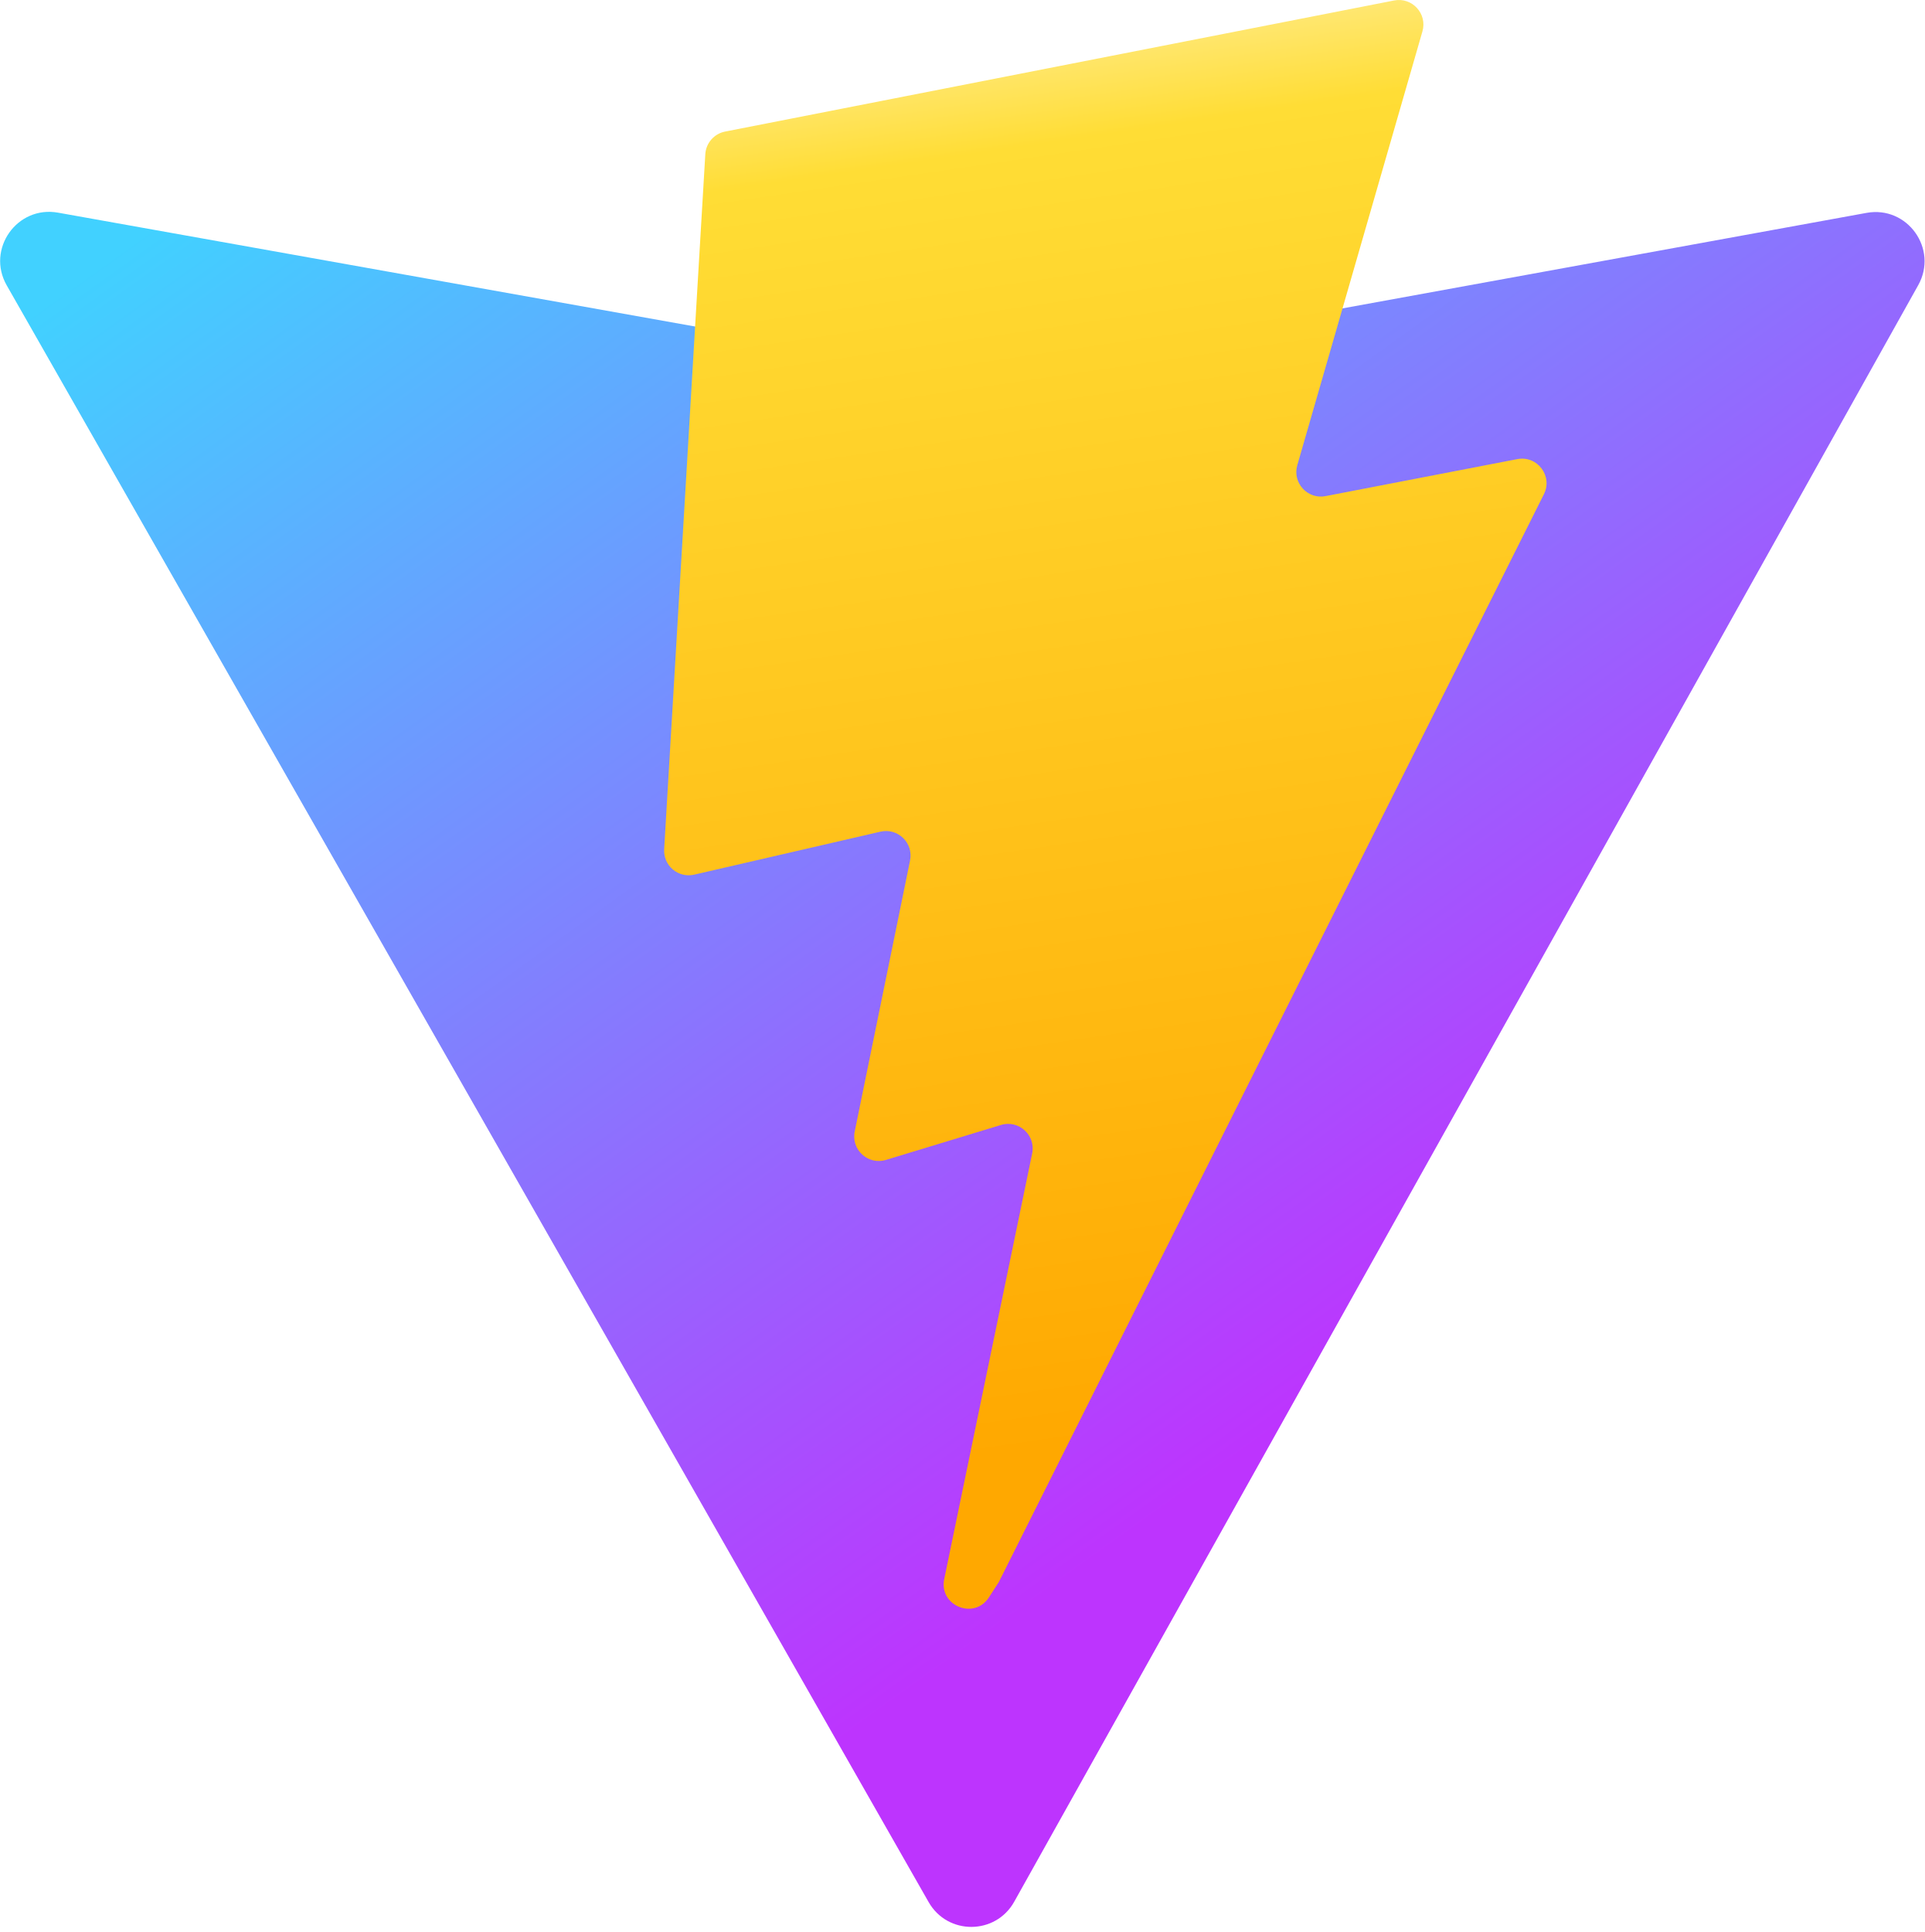
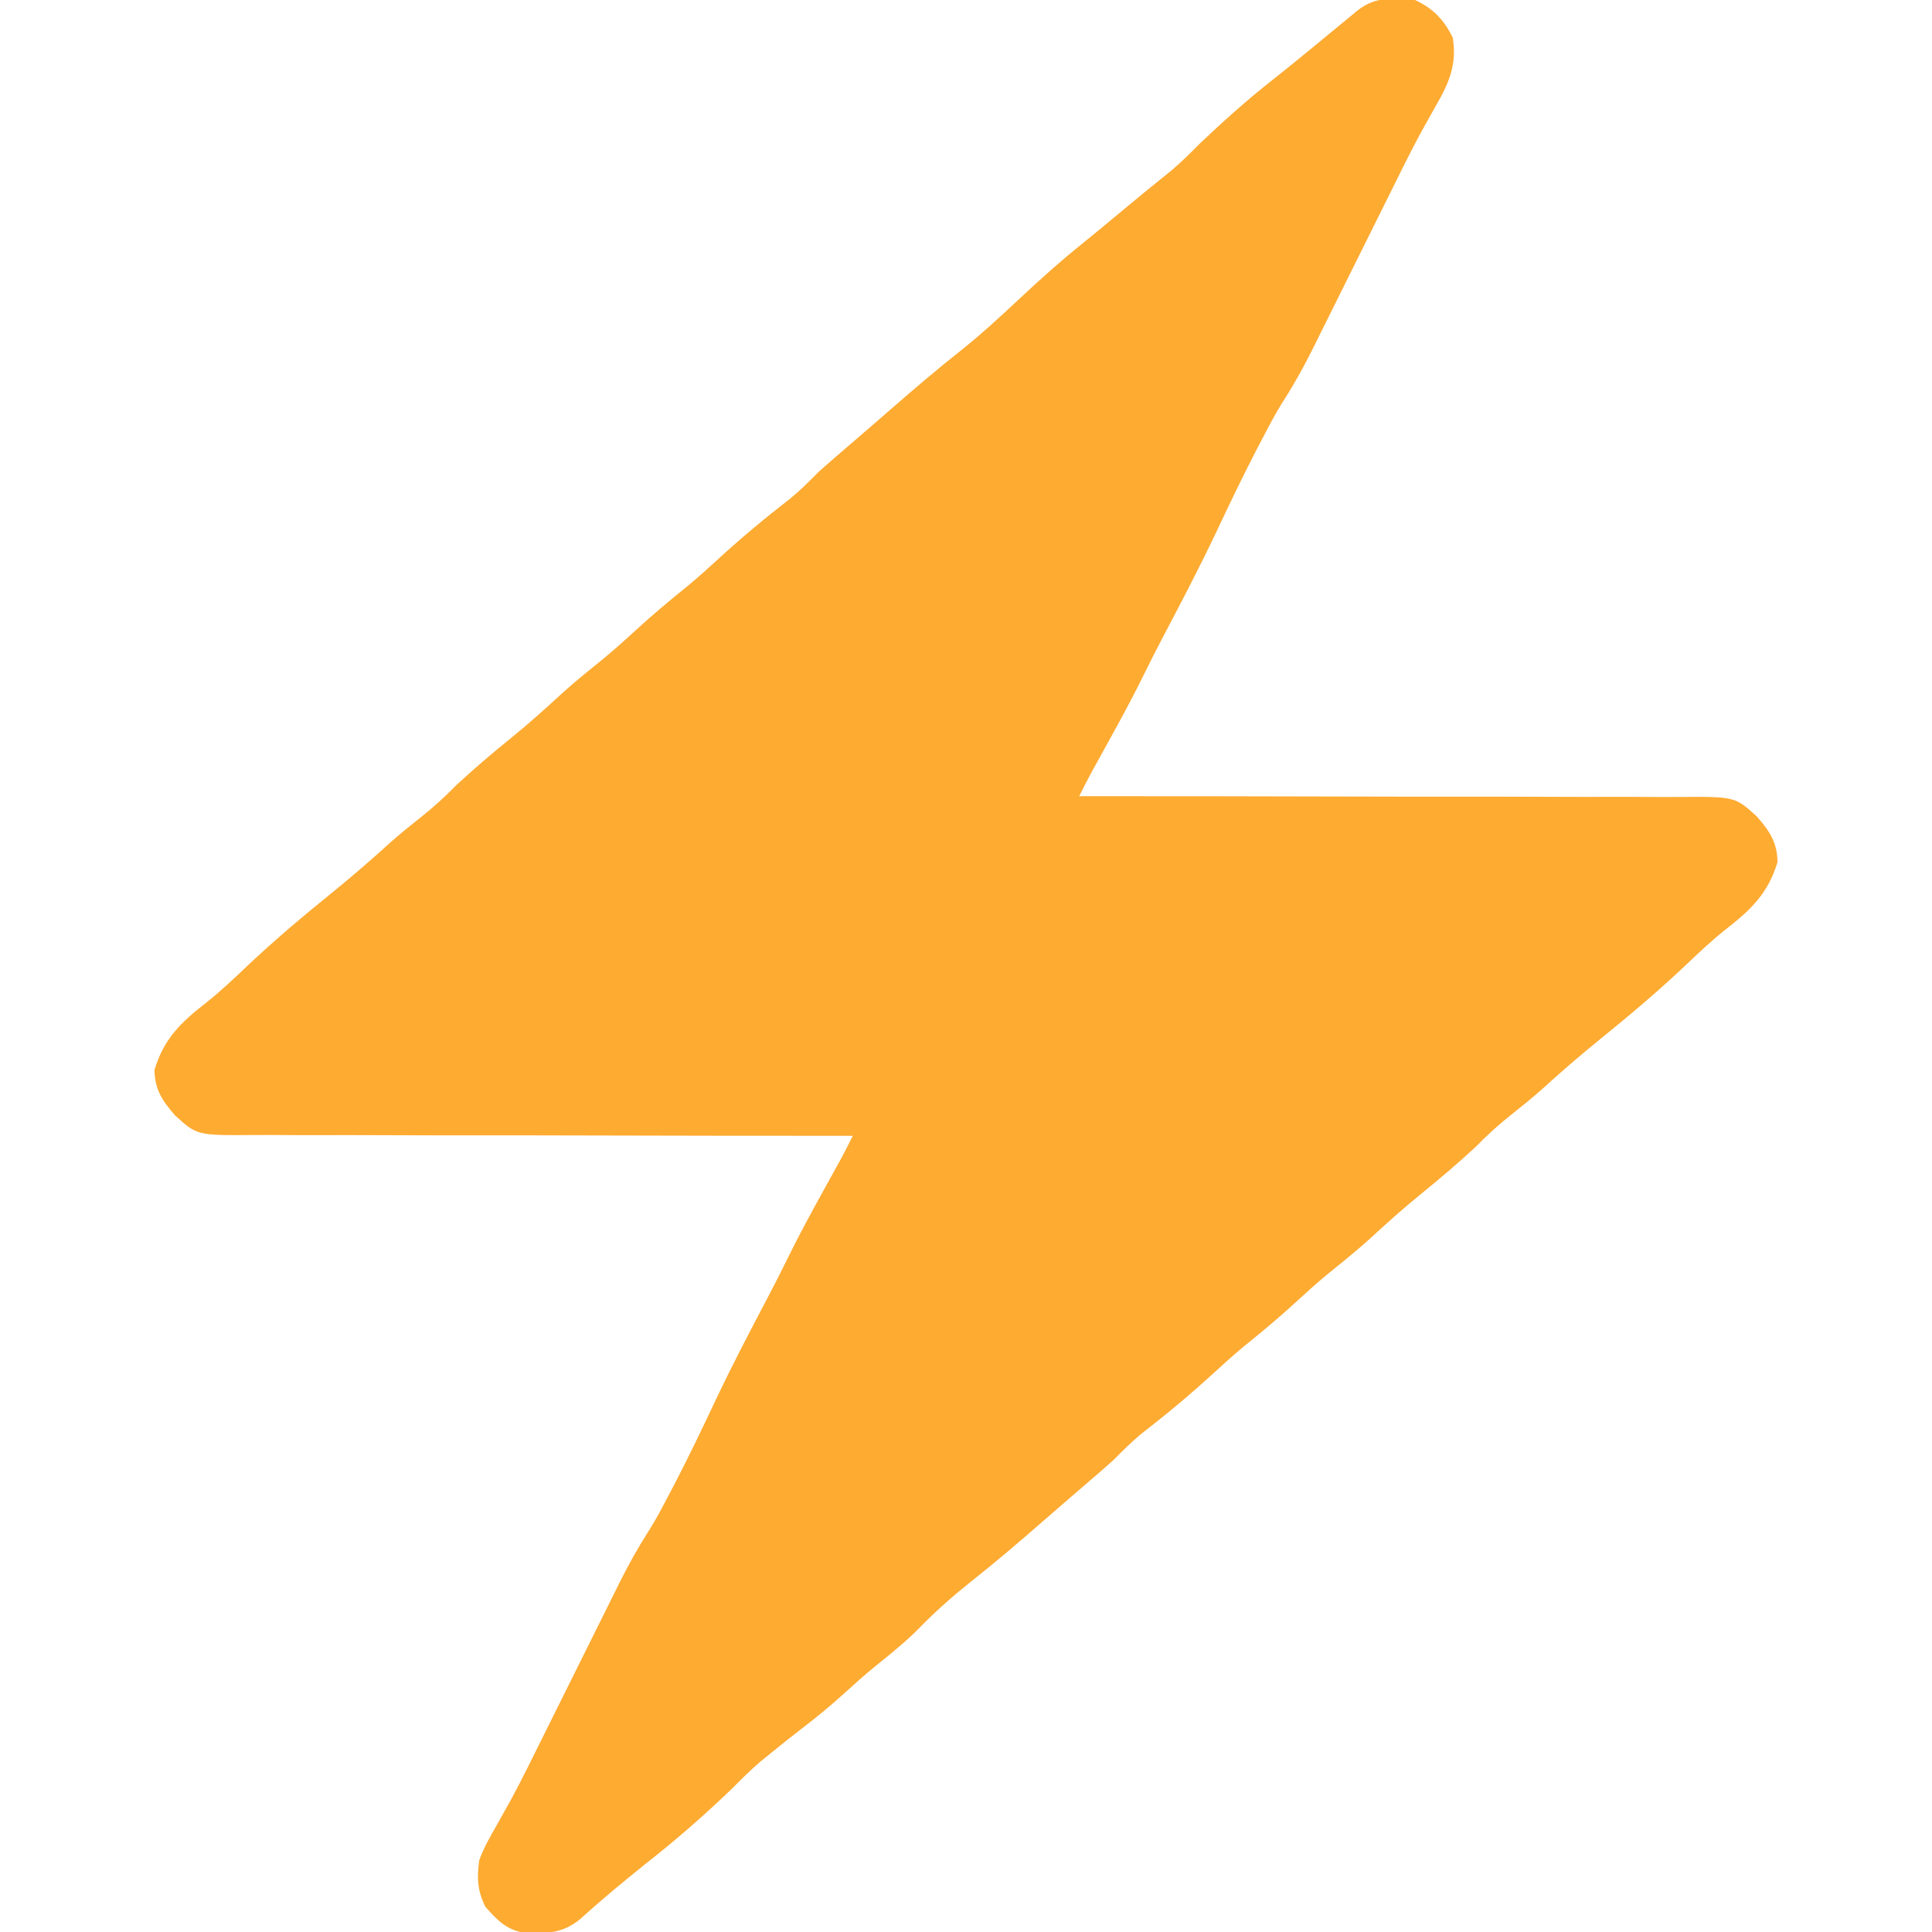
- <svg xmlns="http://www.w3.org/2000/svg" aria-hidden="true" role="img" class="iconify iconify--logos" width="31.88" height="32" preserveAspectRatio="xMidYMid meet" viewBox="0 0 256 257">
-   <defs>
-     <linearGradient id="IconifyId1813088fe1fbc01fb466" x1="-.828%" x2="57.636%" y1="7.652%" y2="78.411%">
-       <stop offset="0%" stop-color="#41D1FF" />
-       <stop offset="100%" stop-color="#BD34FE" />
-     </linearGradient>
-     <linearGradient id="IconifyId1813088fe1fbc01fb467" x1="43.376%" x2="50.316%" y1="2.242%" y2="89.03%">
-       <stop offset="0%" stop-color="#FFEA83" />
-       <stop offset="8.333%" stop-color="#FFDD35" />
-       <stop offset="100%" stop-color="#FFA800" />
-     </linearGradient>
-   </defs>
-   <path fill="url(#IconifyId1813088fe1fbc01fb466)" d="M255.153 37.938L134.897 252.976c-2.483 4.44-8.862 4.466-11.382.048L.875 37.958c-2.746-4.814 1.371-10.646 6.827-9.67l120.385 21.517a6.537 6.537 0 0 0 2.322-.004l117.867-21.483c5.438-.991 9.574 4.796 6.877 9.62Z" />
-   <path fill="url(#IconifyId1813088fe1fbc01fb467)" d="M185.432.063L96.44 17.501a3.268 3.268 0 0 0-2.634 3.014l-5.474 92.456a3.268 3.268 0 0 0 3.997 3.378l24.777-5.718c2.318-.535 4.413 1.507 3.936 3.838l-7.361 36.047c-.495 2.426 1.782 4.5 4.151 3.78l15.304-4.649c2.372-.72 4.652 1.36 4.15 3.788l-11.698 56.621c-.732 3.542 3.979 5.473 5.943 2.437l1.313-2.028l72.516-144.72c1.215-2.423-.88-5.186-3.54-4.672l-25.505 4.922c-2.396.462-4.435-1.77-3.759-4.114l16.646-57.705c.677-2.35-1.37-4.583-3.769-4.113Z" />
+ <svg xmlns="http://www.w3.org/2000/svg" version="1.1" width="512" height="512">
+   <path d="M0 0 C4.859 2.297 7.635 5.178 10 10 C11.139 17.096 9.009 22.024 5.5 28.062 C4.654 29.573 3.81 31.085 2.969 32.598 C2.267 33.854 2.267 33.854 1.552 35.135 C-1.377 40.541 -4.072 46.066 -6.8 51.576 C-10.573 59.197 -14.365 66.809 -18.156 74.421 C-19.184 76.487 -20.21 78.554 -21.236 80.622 C-22.74 83.656 -24.251 86.688 -25.762 89.719 C-26.214 90.633 -26.666 91.548 -27.132 92.491 C-29.517 97.261 -32.048 101.834 -34.928 106.323 C-37.037 109.621 -38.812 113.097 -40.625 116.562 C-41.052 117.376 -41.48 118.19 -41.92 119.028 C-45.712 126.314 -49.235 133.718 -52.741 141.144 C-57.047 150.214 -61.682 159.096 -66.363 167.977 C-68.298 171.646 -70.179 175.335 -72 179.062 C-76.293 187.765 -81.086 196.219 -85.767 204.717 C-86.888 206.792 -87.95 208.888 -89 211 C-87.674 210.999 -87.674 210.999 -86.321 210.999 C-64.795 210.992 -43.27 211.018 -21.745 211.08 C-11.336 211.11 -0.927 211.128 9.483 211.12 C18.557 211.113 27.631 211.127 36.705 211.166 C41.508 211.186 46.312 211.196 51.115 211.18 C55.64 211.166 60.163 211.18 64.688 211.215 C66.345 211.223 68.003 211.221 69.66 211.207 C84.776 211.096 84.776 211.096 90.59 216.379 C93.912 220.198 95.966 223.154 96.062 228.438 C93.574 236.78 88.998 241.107 82.223 246.387 C78.47 249.358 75.031 252.644 71.562 255.938 C64.36 262.743 56.866 269.059 49.164 275.297 C43.794 279.659 38.595 284.138 33.484 288.801 C30.95 291.044 28.345 293.155 25.688 295.25 C22.216 297.988 19.09 300.831 16 304 C11.348 308.3 6.55 312.393 1.625 316.375 C-3.167 320.259 -7.713 324.355 -12.25 328.531 C-15.812 331.729 -19.526 334.714 -23.25 337.719 C-26.081 340.067 -28.794 342.509 -31.5 345 C-35.947 349.094 -40.547 352.924 -45.25 356.719 C-48.081 359.067 -50.794 361.509 -53.5 364 C-59.598 369.609 -65.962 374.867 -72.508 379.945 C-75.183 382.151 -77.553 384.545 -80 387 C-82.258 389.039 -84.565 391.02 -86.875 393 C-88.21 394.15 -89.544 395.299 -90.879 396.449 C-91.56 397.035 -92.24 397.621 -92.942 398.224 C-94.956 399.962 -96.962 401.708 -98.965 403.457 C-105.145 408.85 -111.358 414.153 -117.797 419.238 C-122.547 423.036 -127.077 427.009 -131.312 431.375 C-135.006 435.135 -139.065 438.371 -143.168 441.672 C-145.898 443.916 -148.517 446.241 -151.125 448.625 C-154.836 452.003 -158.65 455.135 -162.637 458.18 C-165.375 460.289 -168.066 462.448 -170.75 464.625 C-171.632 465.339 -172.513 466.053 -173.422 466.789 C-176.089 469.077 -178.531 471.501 -181 474 C-188.363 481.067 -195.958 487.714 -204 494 C-209.871 498.733 -215.678 503.503 -221.246 508.59 C-225.765 512.223 -229.634 512.433 -235.309 512.312 C-240.502 511.709 -243.037 509.09 -246.375 505.312 C-248.484 501.014 -248.644 497.718 -248 493 C-246.834 489.776 -245.22 486.897 -243.5 483.938 C-242.654 482.427 -241.81 480.915 -240.969 479.402 C-240.501 478.565 -240.034 477.728 -239.552 476.865 C-236.623 471.459 -233.928 465.934 -231.2 460.424 C-227.427 452.803 -223.635 445.191 -219.844 437.579 C-218.816 435.513 -217.79 433.446 -216.764 431.378 C-215.26 428.344 -213.749 425.312 -212.238 422.281 C-211.786 421.367 -211.334 420.452 -210.868 419.509 C-208.483 414.739 -205.952 410.166 -203.072 405.677 C-200.963 402.379 -199.188 398.903 -197.375 395.438 C-196.948 394.624 -196.52 393.81 -196.08 392.972 C-192.288 385.686 -188.765 378.282 -185.259 370.856 C-180.953 361.786 -176.318 352.904 -171.637 344.023 C-169.702 340.354 -167.821 336.665 -166 332.938 C-161.707 324.235 -156.914 315.781 -152.233 307.283 C-151.112 305.208 -150.05 303.112 -149 301 C-150.326 301.001 -150.326 301.001 -151.679 301.001 C-173.205 301.008 -194.73 300.982 -216.255 300.92 C-226.664 300.89 -237.073 300.872 -247.483 300.88 C-256.557 300.887 -265.631 300.873 -274.705 300.834 C-279.508 300.814 -284.312 300.804 -289.115 300.82 C-293.64 300.834 -298.163 300.82 -302.688 300.785 C-304.345 300.777 -306.003 300.779 -307.66 300.793 C-322.776 300.904 -322.776 300.904 -328.59 295.621 C-331.912 291.802 -333.966 288.846 -334.062 283.562 C-331.574 275.22 -326.998 270.893 -320.223 265.613 C-316.47 262.642 -313.031 259.356 -309.562 256.062 C-302.36 249.257 -294.866 242.941 -287.164 236.703 C-281.794 232.341 -276.595 227.862 -271.484 223.199 C-268.95 220.956 -266.345 218.845 -263.688 216.75 C-260.216 214.012 -257.09 211.169 -254 208 C-249.348 203.7 -244.55 199.607 -239.625 195.625 C-234.833 191.741 -230.287 187.645 -225.75 183.469 C-222.188 180.271 -218.474 177.286 -214.75 174.281 C-211.919 171.933 -209.206 169.491 -206.5 167 C-202.053 162.906 -197.453 159.076 -192.75 155.281 C-189.919 152.933 -187.206 150.491 -184.5 148 C-178.402 142.391 -172.038 137.133 -165.492 132.055 C-162.817 129.849 -160.447 127.455 -158 125 C-155.742 122.961 -153.435 120.98 -151.125 119 C-149.79 117.85 -148.456 116.701 -147.121 115.551 C-146.44 114.965 -145.76 114.379 -145.058 113.776 C-143.044 112.038 -141.038 110.292 -139.035 108.543 C-132.845 103.142 -126.622 97.834 -120.176 92.738 C-114.893 88.517 -109.941 83.954 -105.01 79.332 C-99.394 74.072 -93.718 68.993 -87.711 64.176 C-84.776 61.82 -81.886 59.415 -79 57 C-74.198 52.984 -69.352 49.028 -64.473 45.105 C-61.835 42.86 -59.434 40.464 -57 38 C-50.702 32.04 -44.317 26.31 -37.492 20.957 C-34.82 18.859 -32.189 16.717 -29.562 14.562 C-28.205 13.451 -28.205 13.451 -26.82 12.316 C-24.855 10.702 -22.891 9.084 -20.93 7.465 C-19.942 6.651 -18.955 5.838 -17.938 5 C-17.039 4.258 -16.141 3.515 -15.215 2.75 C-10.544 -0.941 -5.768 -0.579 0 0 Z " fill="#FEAB32" transform="translate(375,0)" />
</svg>
